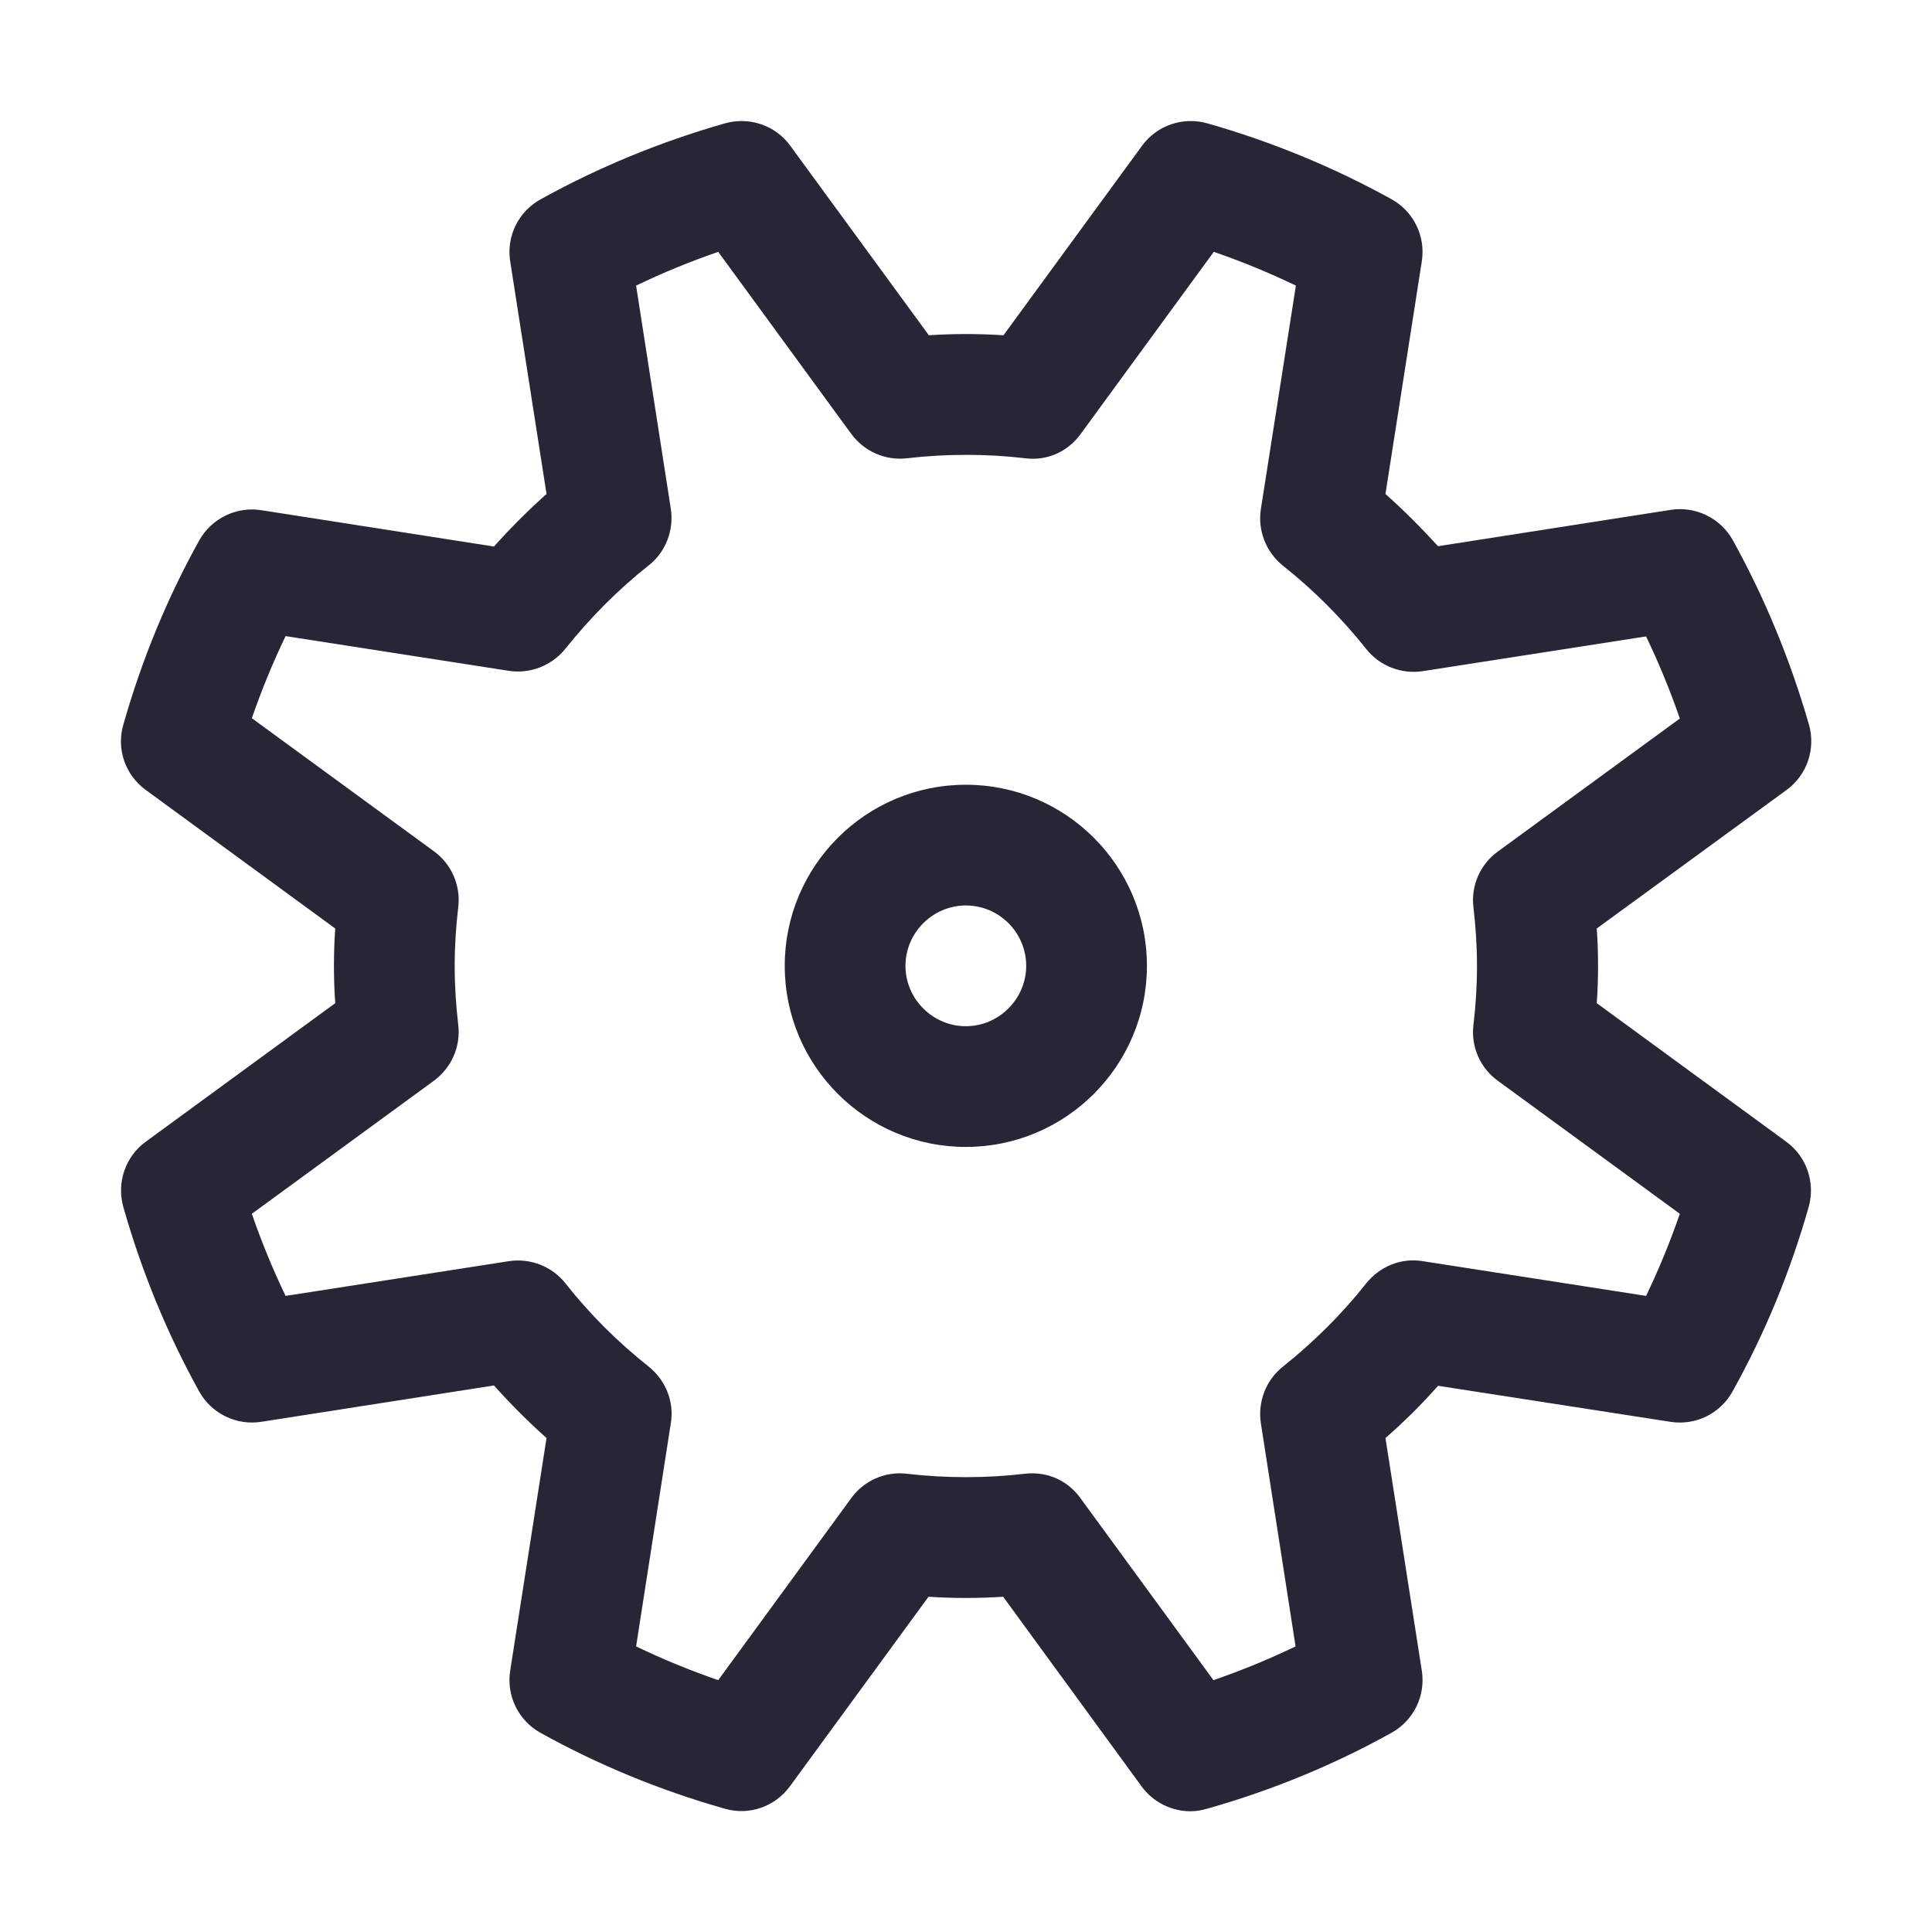
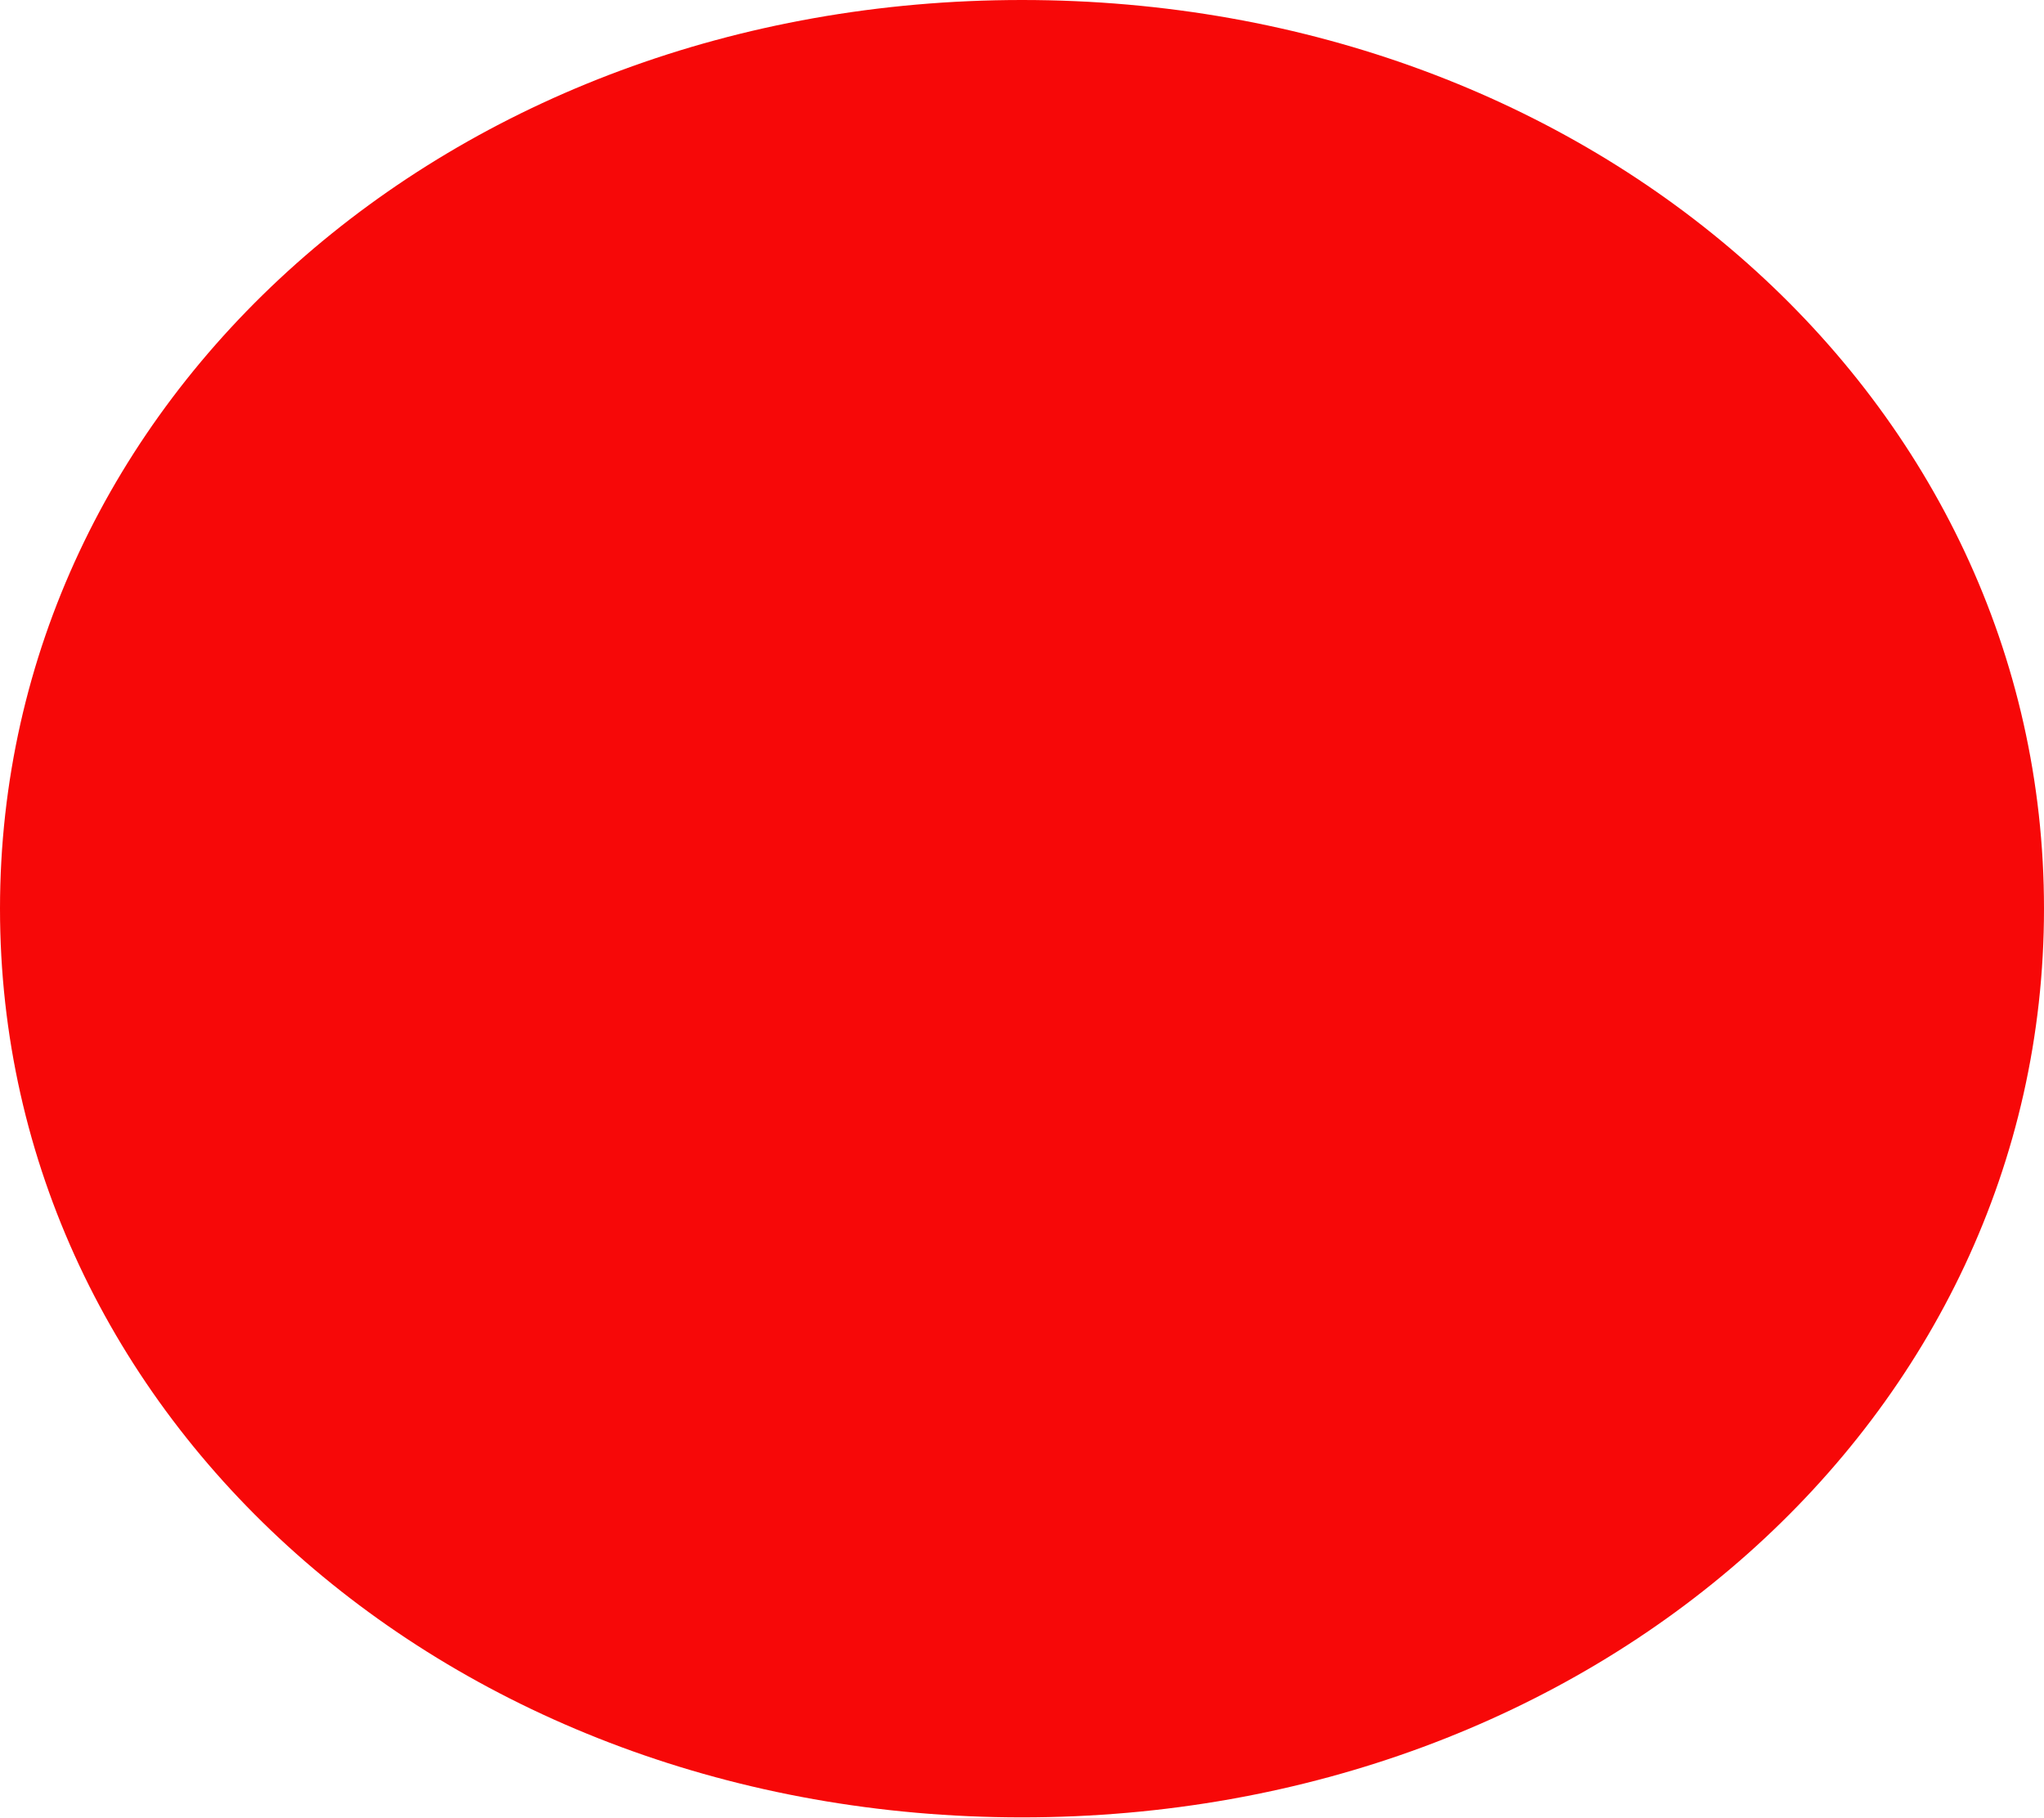
- <svg xmlns="http://www.w3.org/2000/svg" version="1.1" width="200" height="200" viewBox="0 0 200 200">
-   <defs>
-     <style type="text/css">
- @font-face {
-   font-family: "ifont";
-   src: url("//at.alicdn.com/t/font_1442373896_4754455.eot?#iefix") format("embedded-opentype"), url("//at.alicdn.com/t/font_1442373896_4754455.woff") format("woff"), url("//at.alicdn.com/t/font_1442373896_4754455.ttf") format("truetype"), url("//at.alicdn.com/t/font_1442373896_4754455.svg#ifont") format("svg");
- }
- 
- </style>
-   </defs>
-   <g class="transform-group">
-     <g transform="scale(0.1953125, 0.1953125)">
-       <path d="M511.914 607.898c-52.98 0-95.984-43.004-95.984-95.984s43.004-95.984 95.984-95.984 95.984 43.004 95.984 95.984S564.894 607.898 511.914 607.898zM511.914 479.919c-17.545 0-31.995 14.449-31.995 31.995s14.449 31.995 31.995 31.995 31.995-14.449 31.995-31.995S529.631 479.919 511.914 479.919zM630.948 960.011c-9.977 0-19.782-4.816-25.802-13.073L531.696 846.309c-13.589 0.86-25.974 0.86-39.563 0l-73.45 100.456c-7.913 10.837-21.674 15.653-34.575 11.869-34.575-9.805-67.43-23.394-97.704-40.251-11.697-6.537-18.061-19.61-15.997-32.855l19.266-123.334c-9.805-8.773-19.094-18.061-27.866-27.866l-123.334 19.266c-13.073 2.064-26.318-4.3-32.855-15.997-16.857-30.446-30.446-63.301-40.251-97.876-3.612-12.901 1.032-26.662 11.869-34.575l100.456-73.45c-0.516-6.881-0.688-13.417-0.688-19.782s0.172-12.901 0.688-19.782l-100.456-73.45c-10.837-7.913-15.653-21.674-11.869-34.575 9.805-34.575 23.394-67.43 40.251-97.704 6.537-11.697 19.782-18.061 32.855-15.997l123.334 19.266c8.773-9.805 18.061-19.094 27.866-27.866l-19.266-123.334c-2.064-13.245 4.3-26.318 16.169-32.855 30.446-16.857 63.301-30.446 97.704-40.251 12.901-3.612 26.662 1.032 34.575 11.869l73.45 100.456c13.589-0.86 25.802-0.86 39.563 0l73.45-100.456c7.913-10.837 21.674-15.481 34.575-11.869 34.403 9.805 67.258 23.394 97.704 40.251 11.697 6.537 18.061 19.61 15.997 32.855l-19.266 123.334c9.805 8.773 19.094 18.061 27.866 27.694l123.334-19.266c13.073-2.064 26.318 4.3 32.855 15.997 16.857 30.446 30.446 63.301 40.423 97.876 3.612 12.901-1.032 26.662-11.869 34.575L846.309 492.132c0.516 6.881 0.688 13.417 0.688 19.782 0 6.365-0.172 12.901-0.688 19.782l100.456 73.45c10.837 7.913 15.481 21.674 11.869 34.575-9.805 34.575-23.394 67.43-40.423 97.876-6.537 11.697-19.438 18.061-32.855 15.997L762.195 734.5c-8.601 9.805-18.061 19.094-27.866 27.694l19.266 123.334c2.064 13.245-4.3 26.318-15.997 32.855-30.274 16.857-63.129 30.446-97.704 40.251C636.968 959.495 634.044 960.011 630.948 960.011zM337.148 872.628c13.933 6.709 28.554 12.729 43.52 17.889l70.526-96.5c6.709-9.289 18.061-14.277 29.414-12.901 20.642 2.408 42.143 2.408 62.613 0 11.869-1.376 22.706 3.612 29.414 12.901l70.526 96.5c14.965-5.16 29.586-11.181 43.52-17.889l-18.406-118.346c-1.72-11.353 2.752-22.878 11.697-29.93 16.341-13.073 31.307-27.866 44.208-44.208 7.225-8.945 18.406-13.589 29.93-11.697l118.346 18.406c6.709-13.933 12.729-28.554 17.889-43.52l-96.5-70.526c-9.289-6.709-14.277-18.061-12.901-29.414 1.204-10.321 1.892-20.642 1.892-31.307s-0.688-20.986-1.892-31.307c-1.376-11.353 3.612-22.706 12.901-29.414l96.5-70.526c-5.16-14.965-11.181-29.586-17.889-43.52l-118.346 18.406c-11.353 1.72-22.878-2.752-29.93-11.697-12.901-16.169-27.694-31.135-44.208-44.208-8.945-7.225-13.417-18.578-11.697-29.93L686.852 151.372c-13.933-6.709-28.554-12.729-43.52-17.889l-70.526 96.5c-6.709 9.289-17.717 14.449-29.414 12.901-20.47-2.408-41.971-2.408-62.613 0-11.525 1.376-22.706-3.612-29.586-12.901l-70.526-96.5c-14.965 5.16-29.586 11.181-43.52 17.889l18.406 118.346c1.72 11.353-2.752 22.878-11.697 29.93-16.341 12.901-31.135 27.866-44.208 44.208-7.225 8.945-18.578 13.417-29.93 11.697L151.372 337.148c-6.709 13.933-12.729 28.554-17.889 43.52l96.5 70.526c9.289 6.709 14.277 18.061 12.901 29.586-1.204 10.149-1.892 20.642-1.892 31.135 0 10.665 0.688 20.986 1.892 31.307 1.376 11.525-3.612 22.706-12.901 29.586l-96.5 70.526c5.16 14.965 11.181 29.586 17.889 43.52l118.346-18.406c11.353-1.72 22.878 2.752 29.93 11.697 12.901 16.341 27.694 31.135 44.208 44.208 8.945 7.225 13.589 18.578 11.697 29.93L337.148 872.628z" fill="#272636" />
-     </g>
+ <svg xmlns="http://www.w3.org/2000/svg" version="1.1" width="18px" height="16px">
+   <g transform="matrix(1 0 0 1 -1285 -15 )">
+     <path d="M 1294 15  C 1299.04 15  1303 18.52  1303 23  C 1303 27.48  1299.04 31  1294 31  C 1288.96 31  1285 27.48  1285 23  C 1285 18.52  1288.96 15  1294 15  Z " fill-rule="nonzero" fill="#f70808" stroke="none" />
  </g>
</svg>
